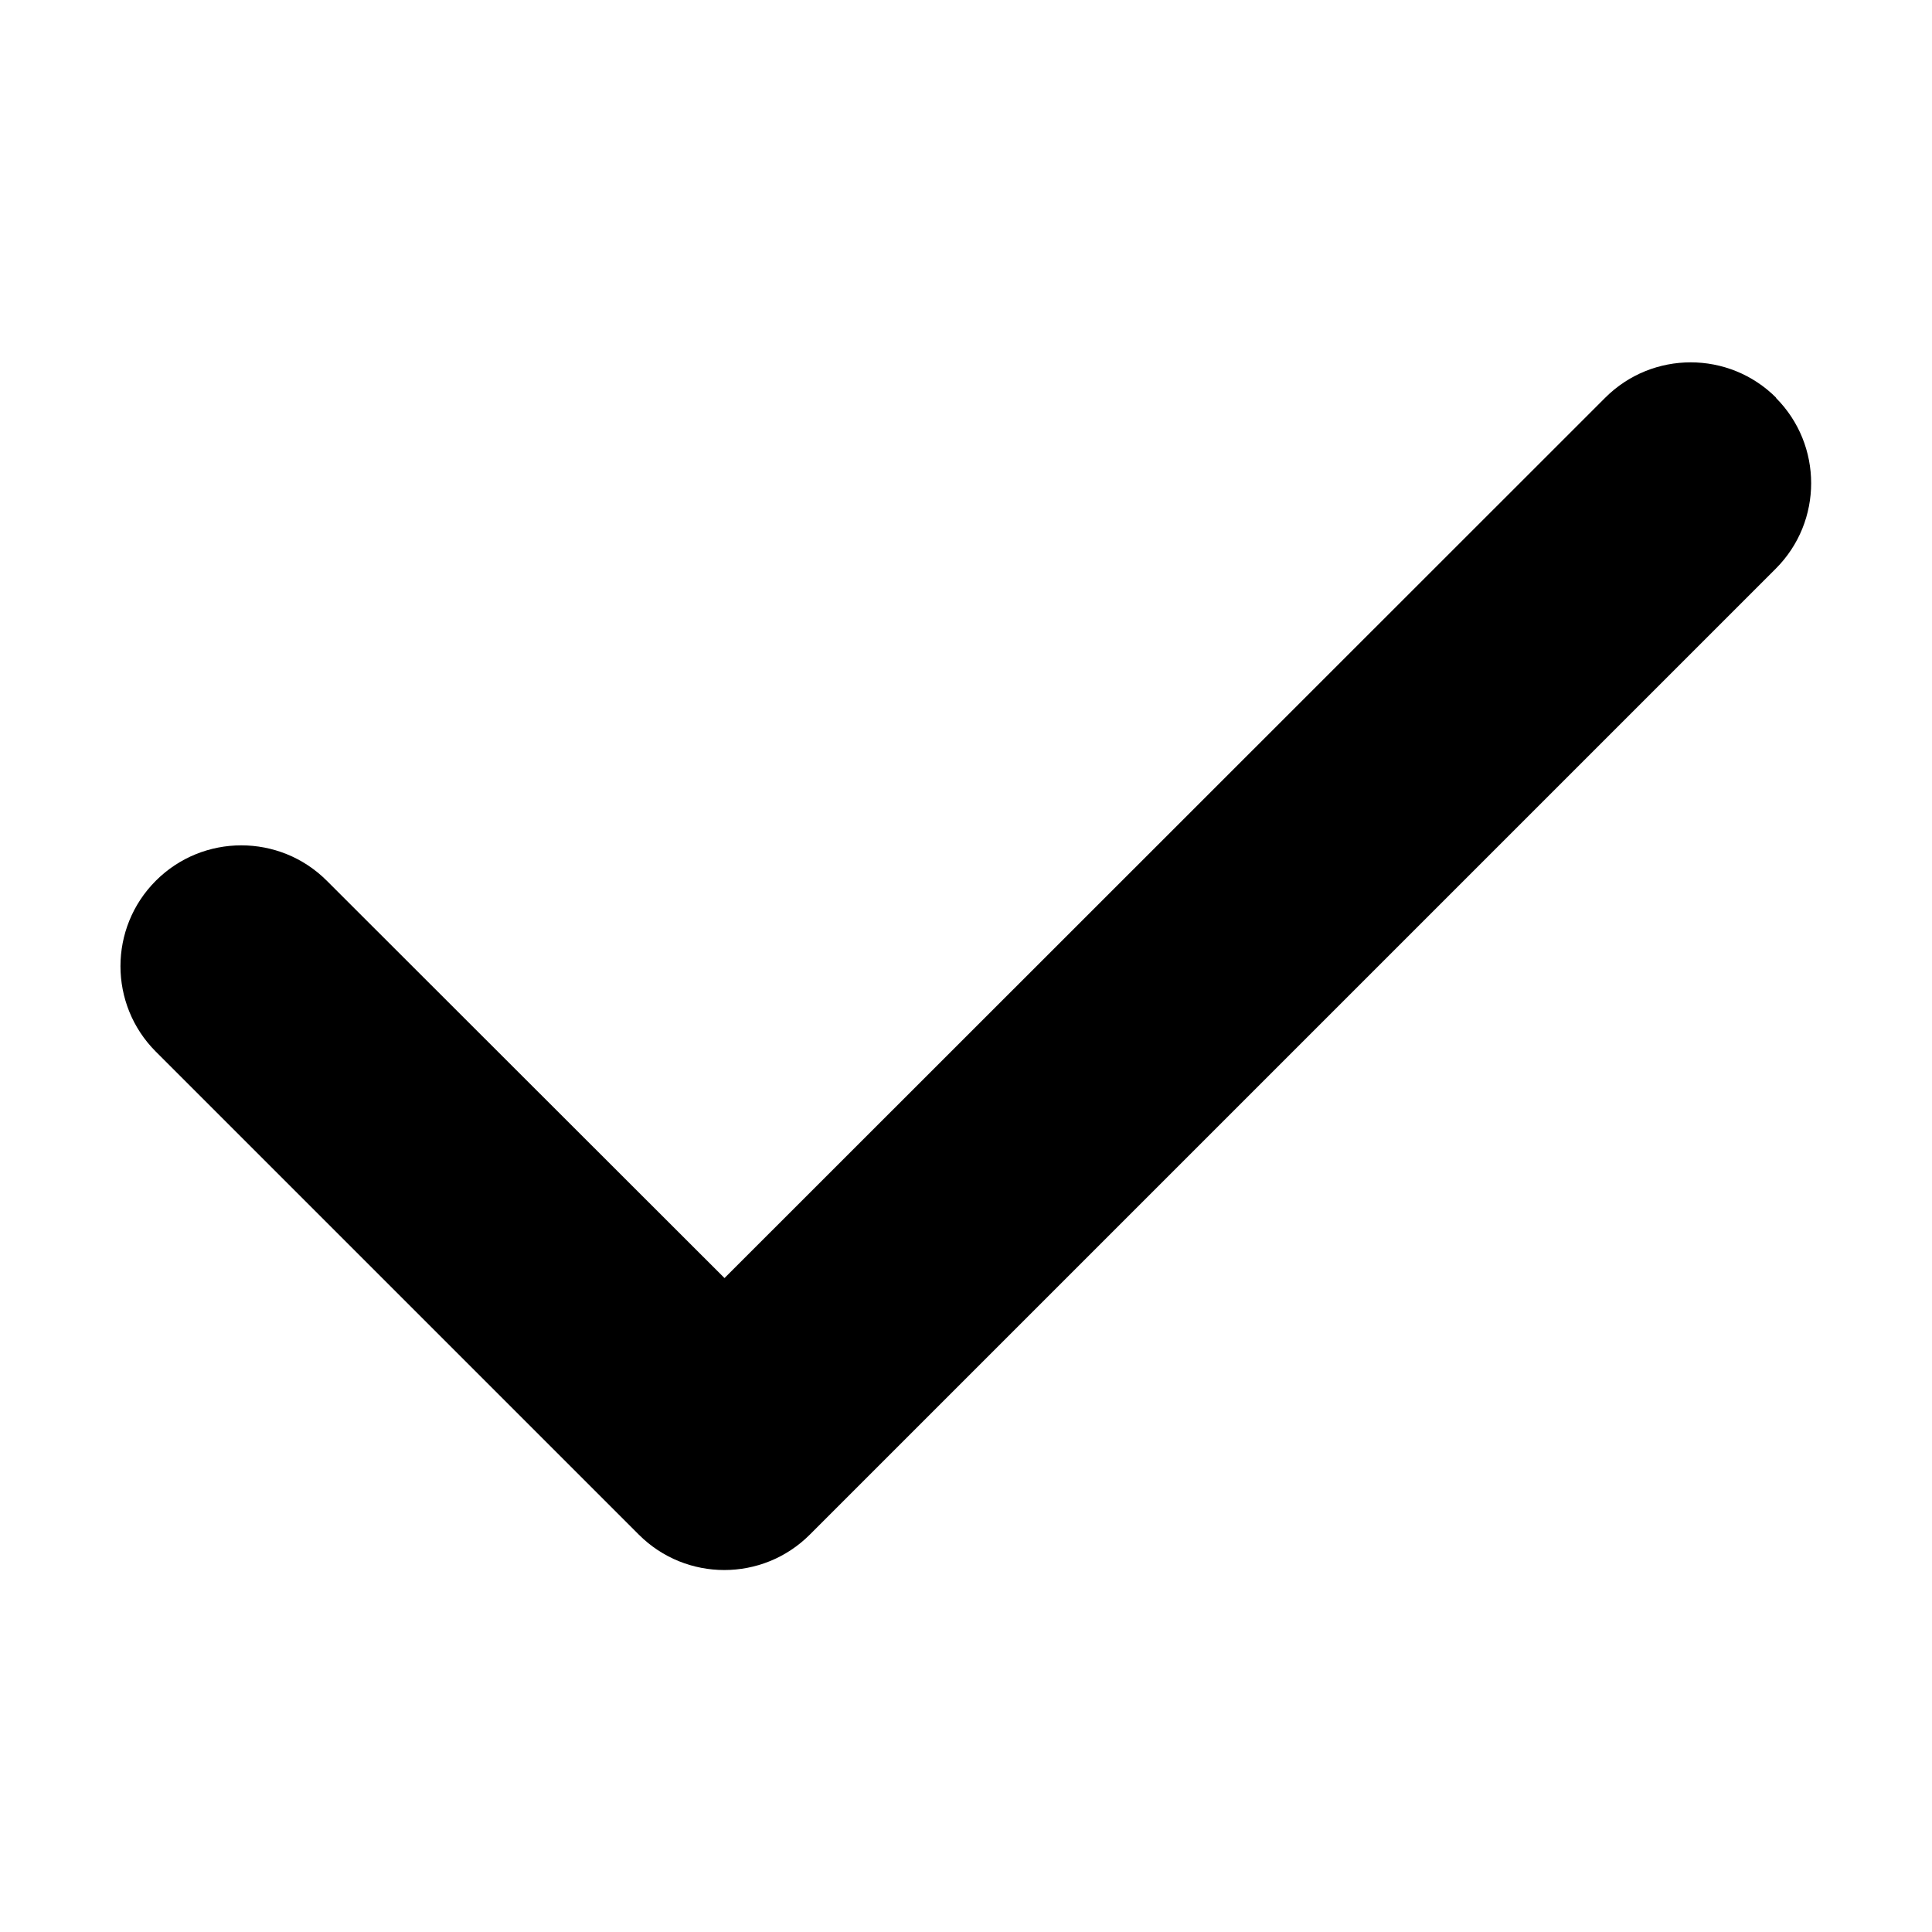
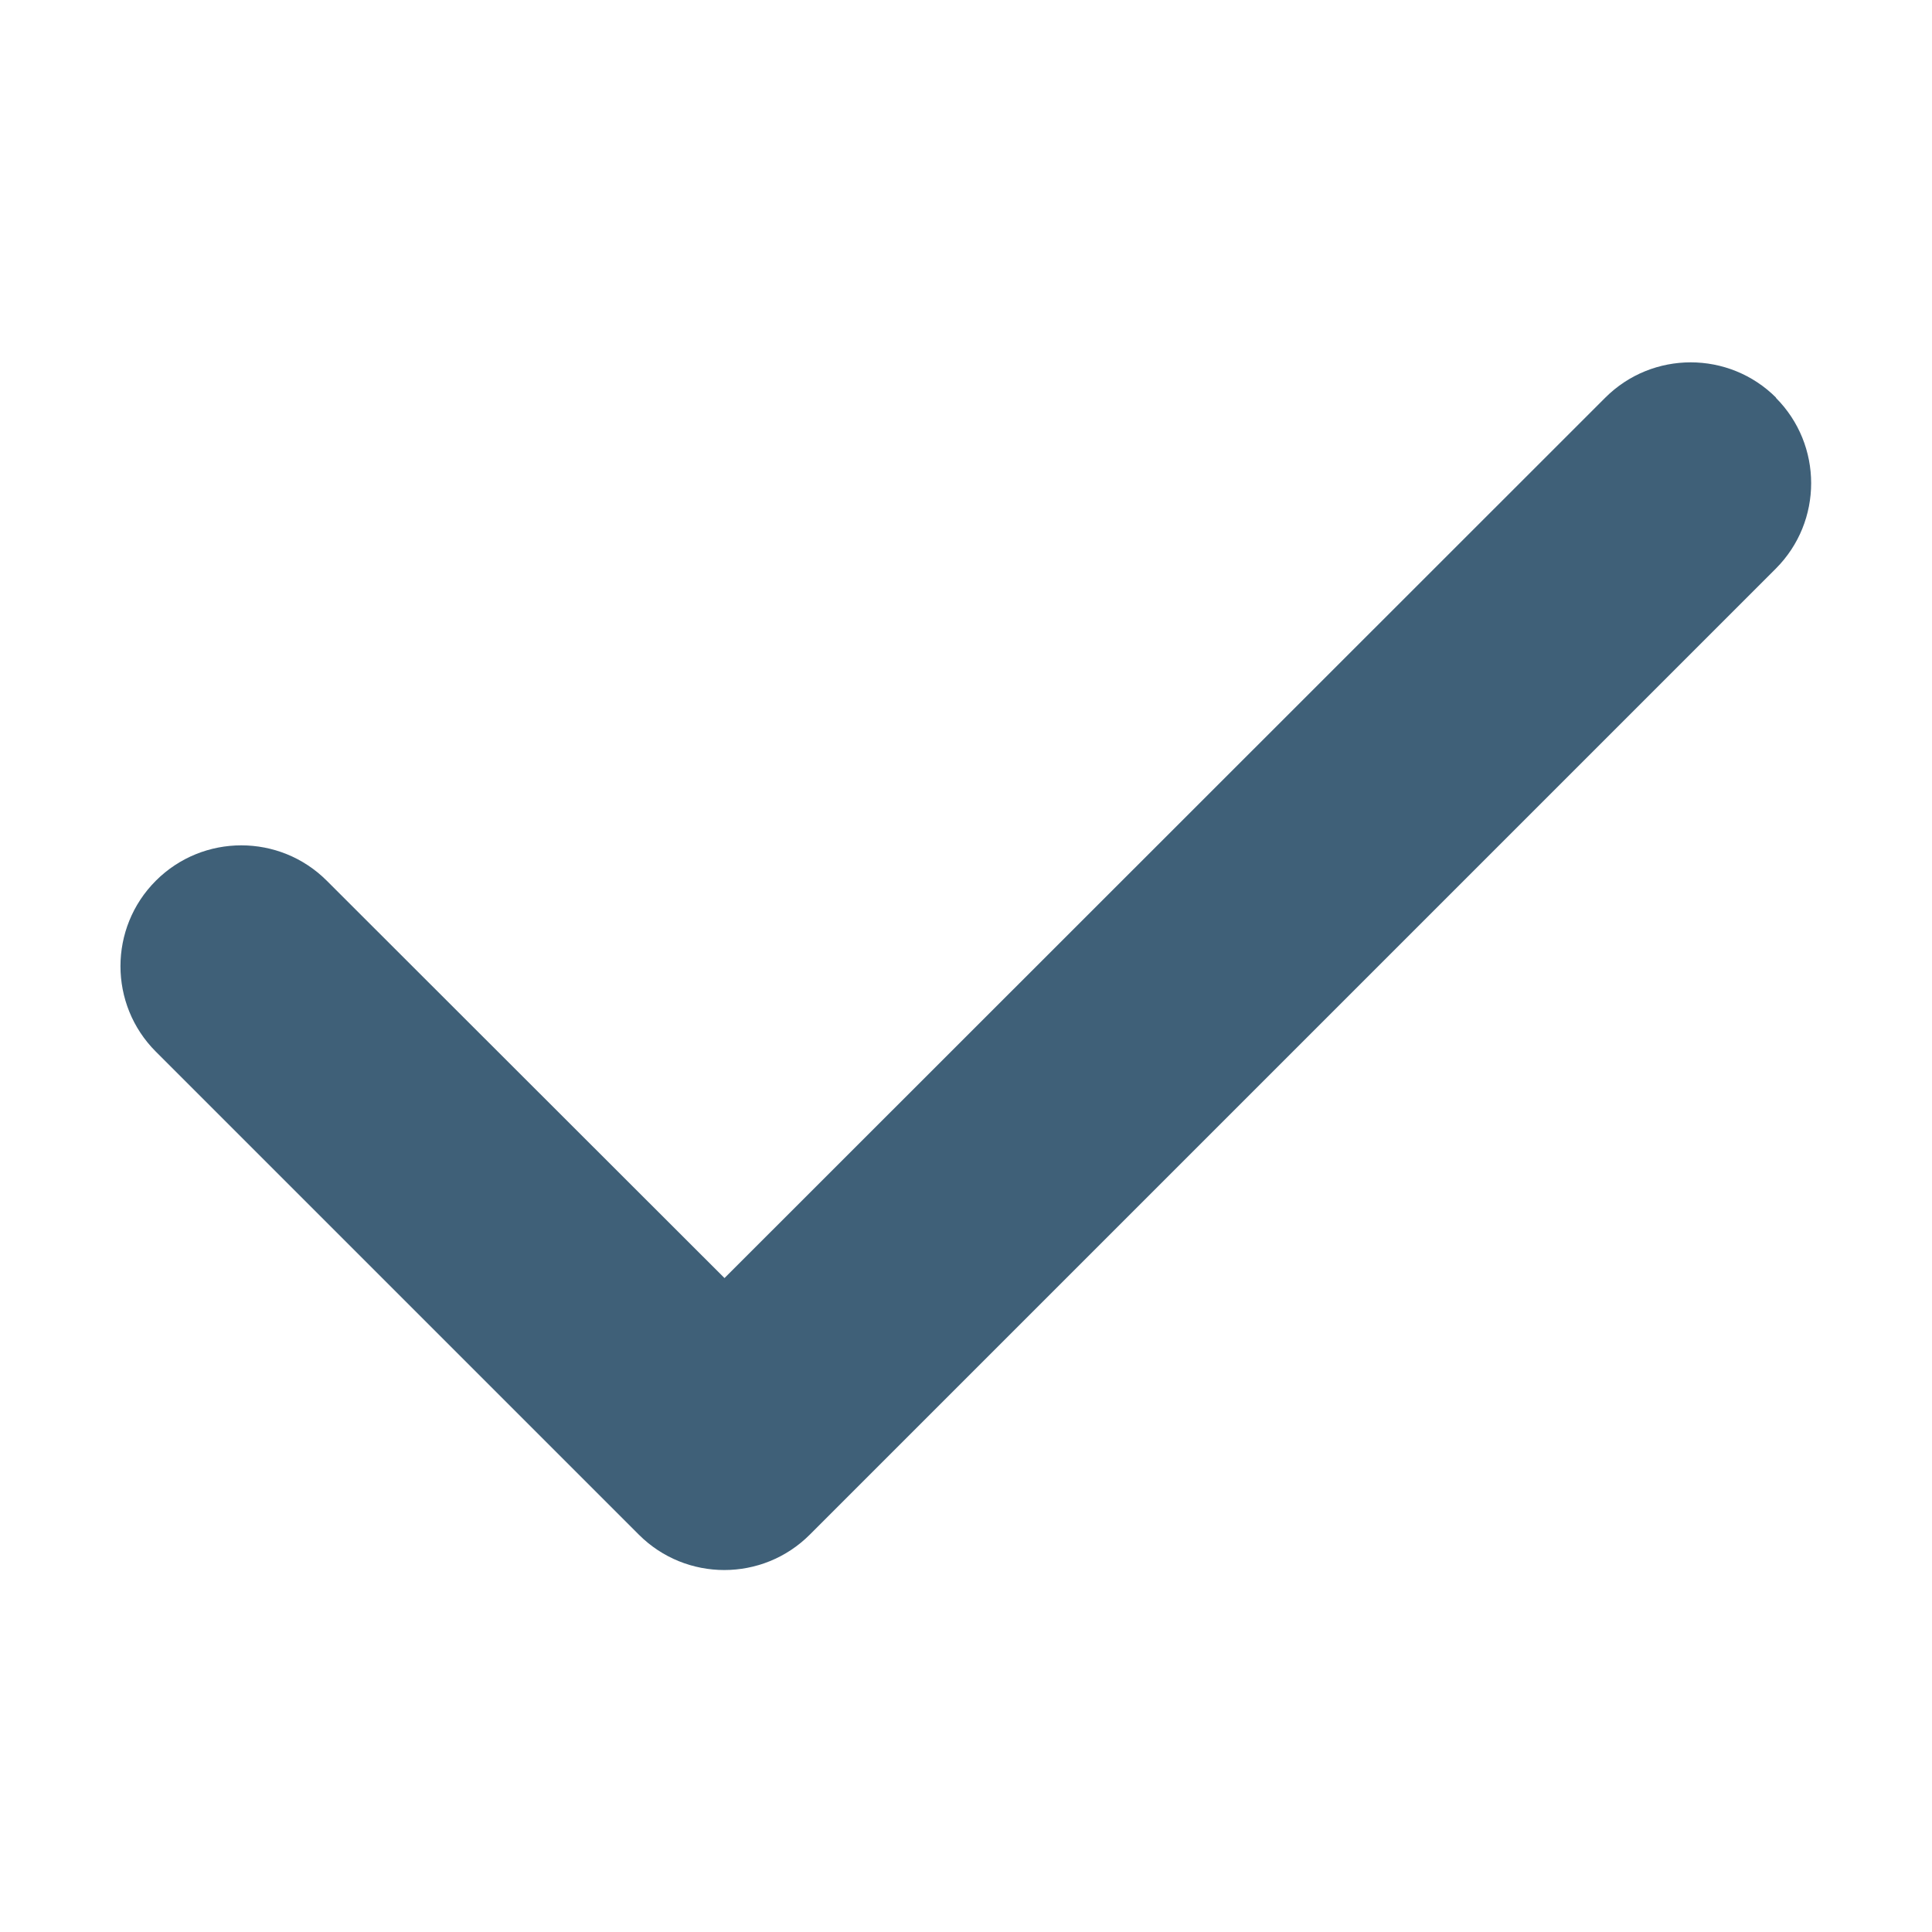
- <svg xmlns="http://www.w3.org/2000/svg" viewBox="0 0 512 512">
+ <svg xmlns="http://www.w3.org/2000/svg" viewBox="0 0 512 512" fill="#3F6078">
  <path d="M470.6 105.4c12.5 12.5 12.5 32.8 0 45.3l-256 256c-12.5 12.5-32.8 12.5-45.3 0l-128-128c-12.5-12.5-12.5-32.8 0-45.3s32.8-12.5 45.3 0L192 338.7 425.4 105.4c12.5-12.5 32.8-12.5 45.3 0z" />
</svg>
